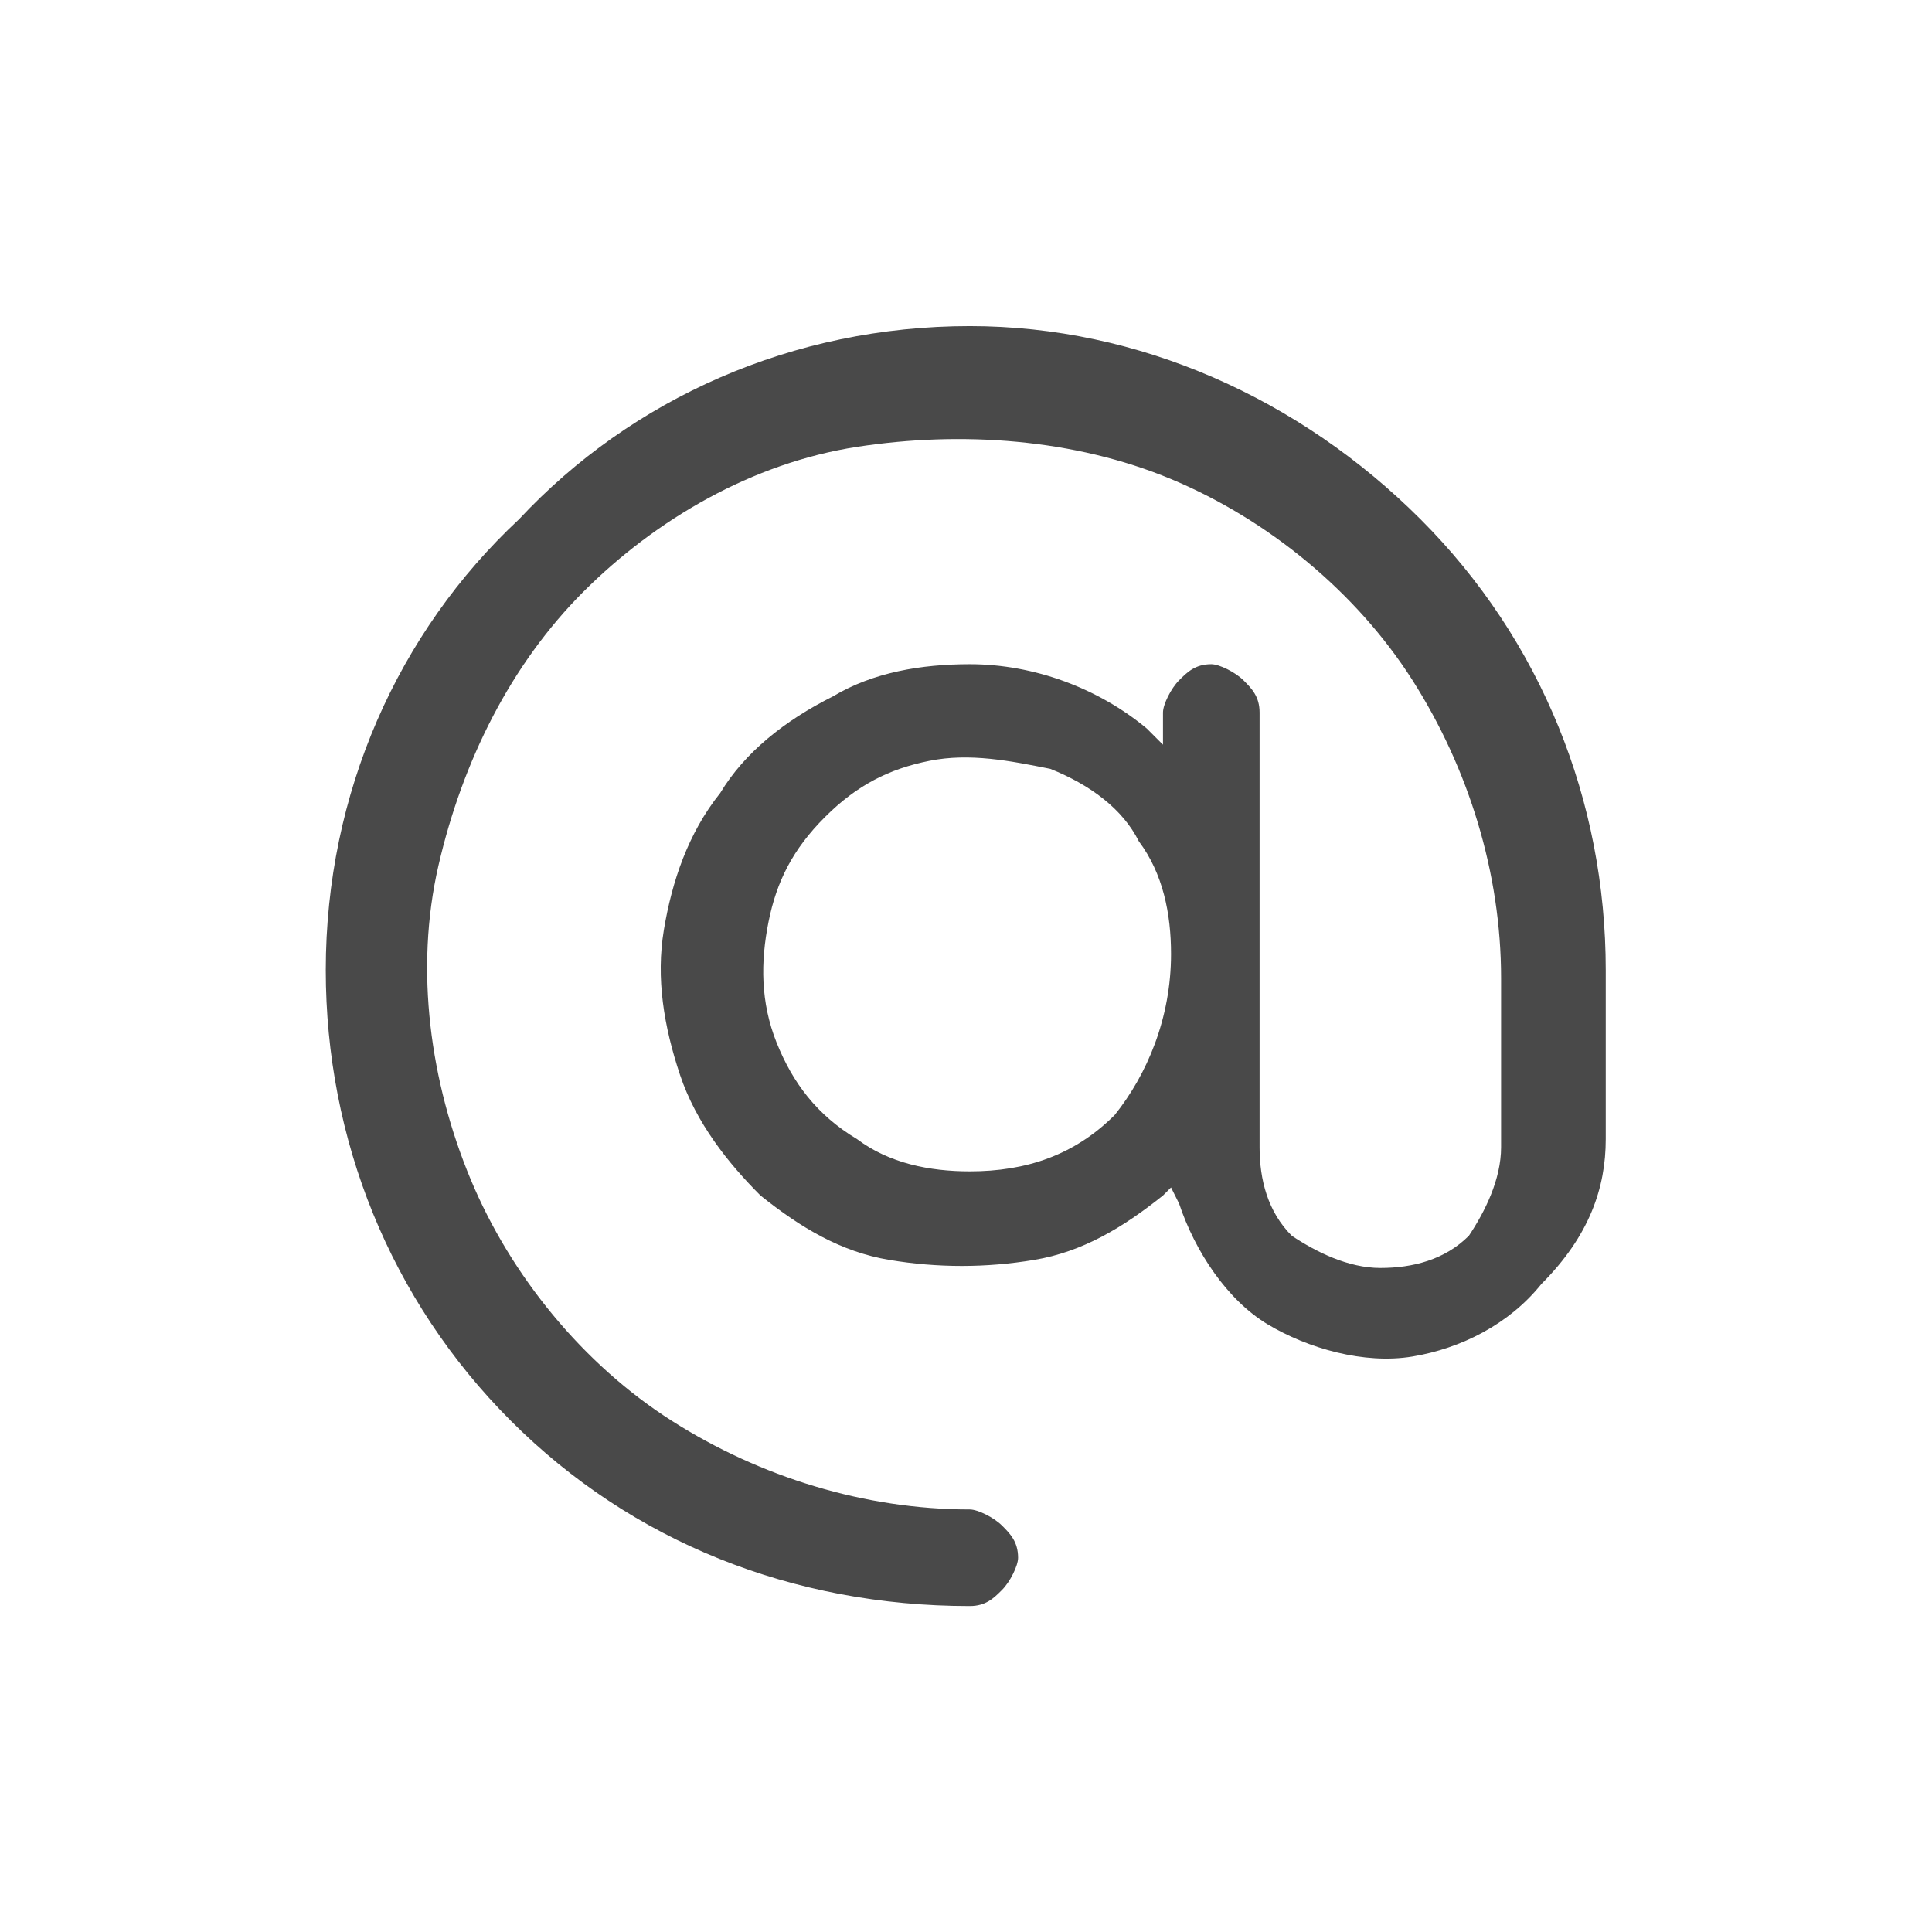
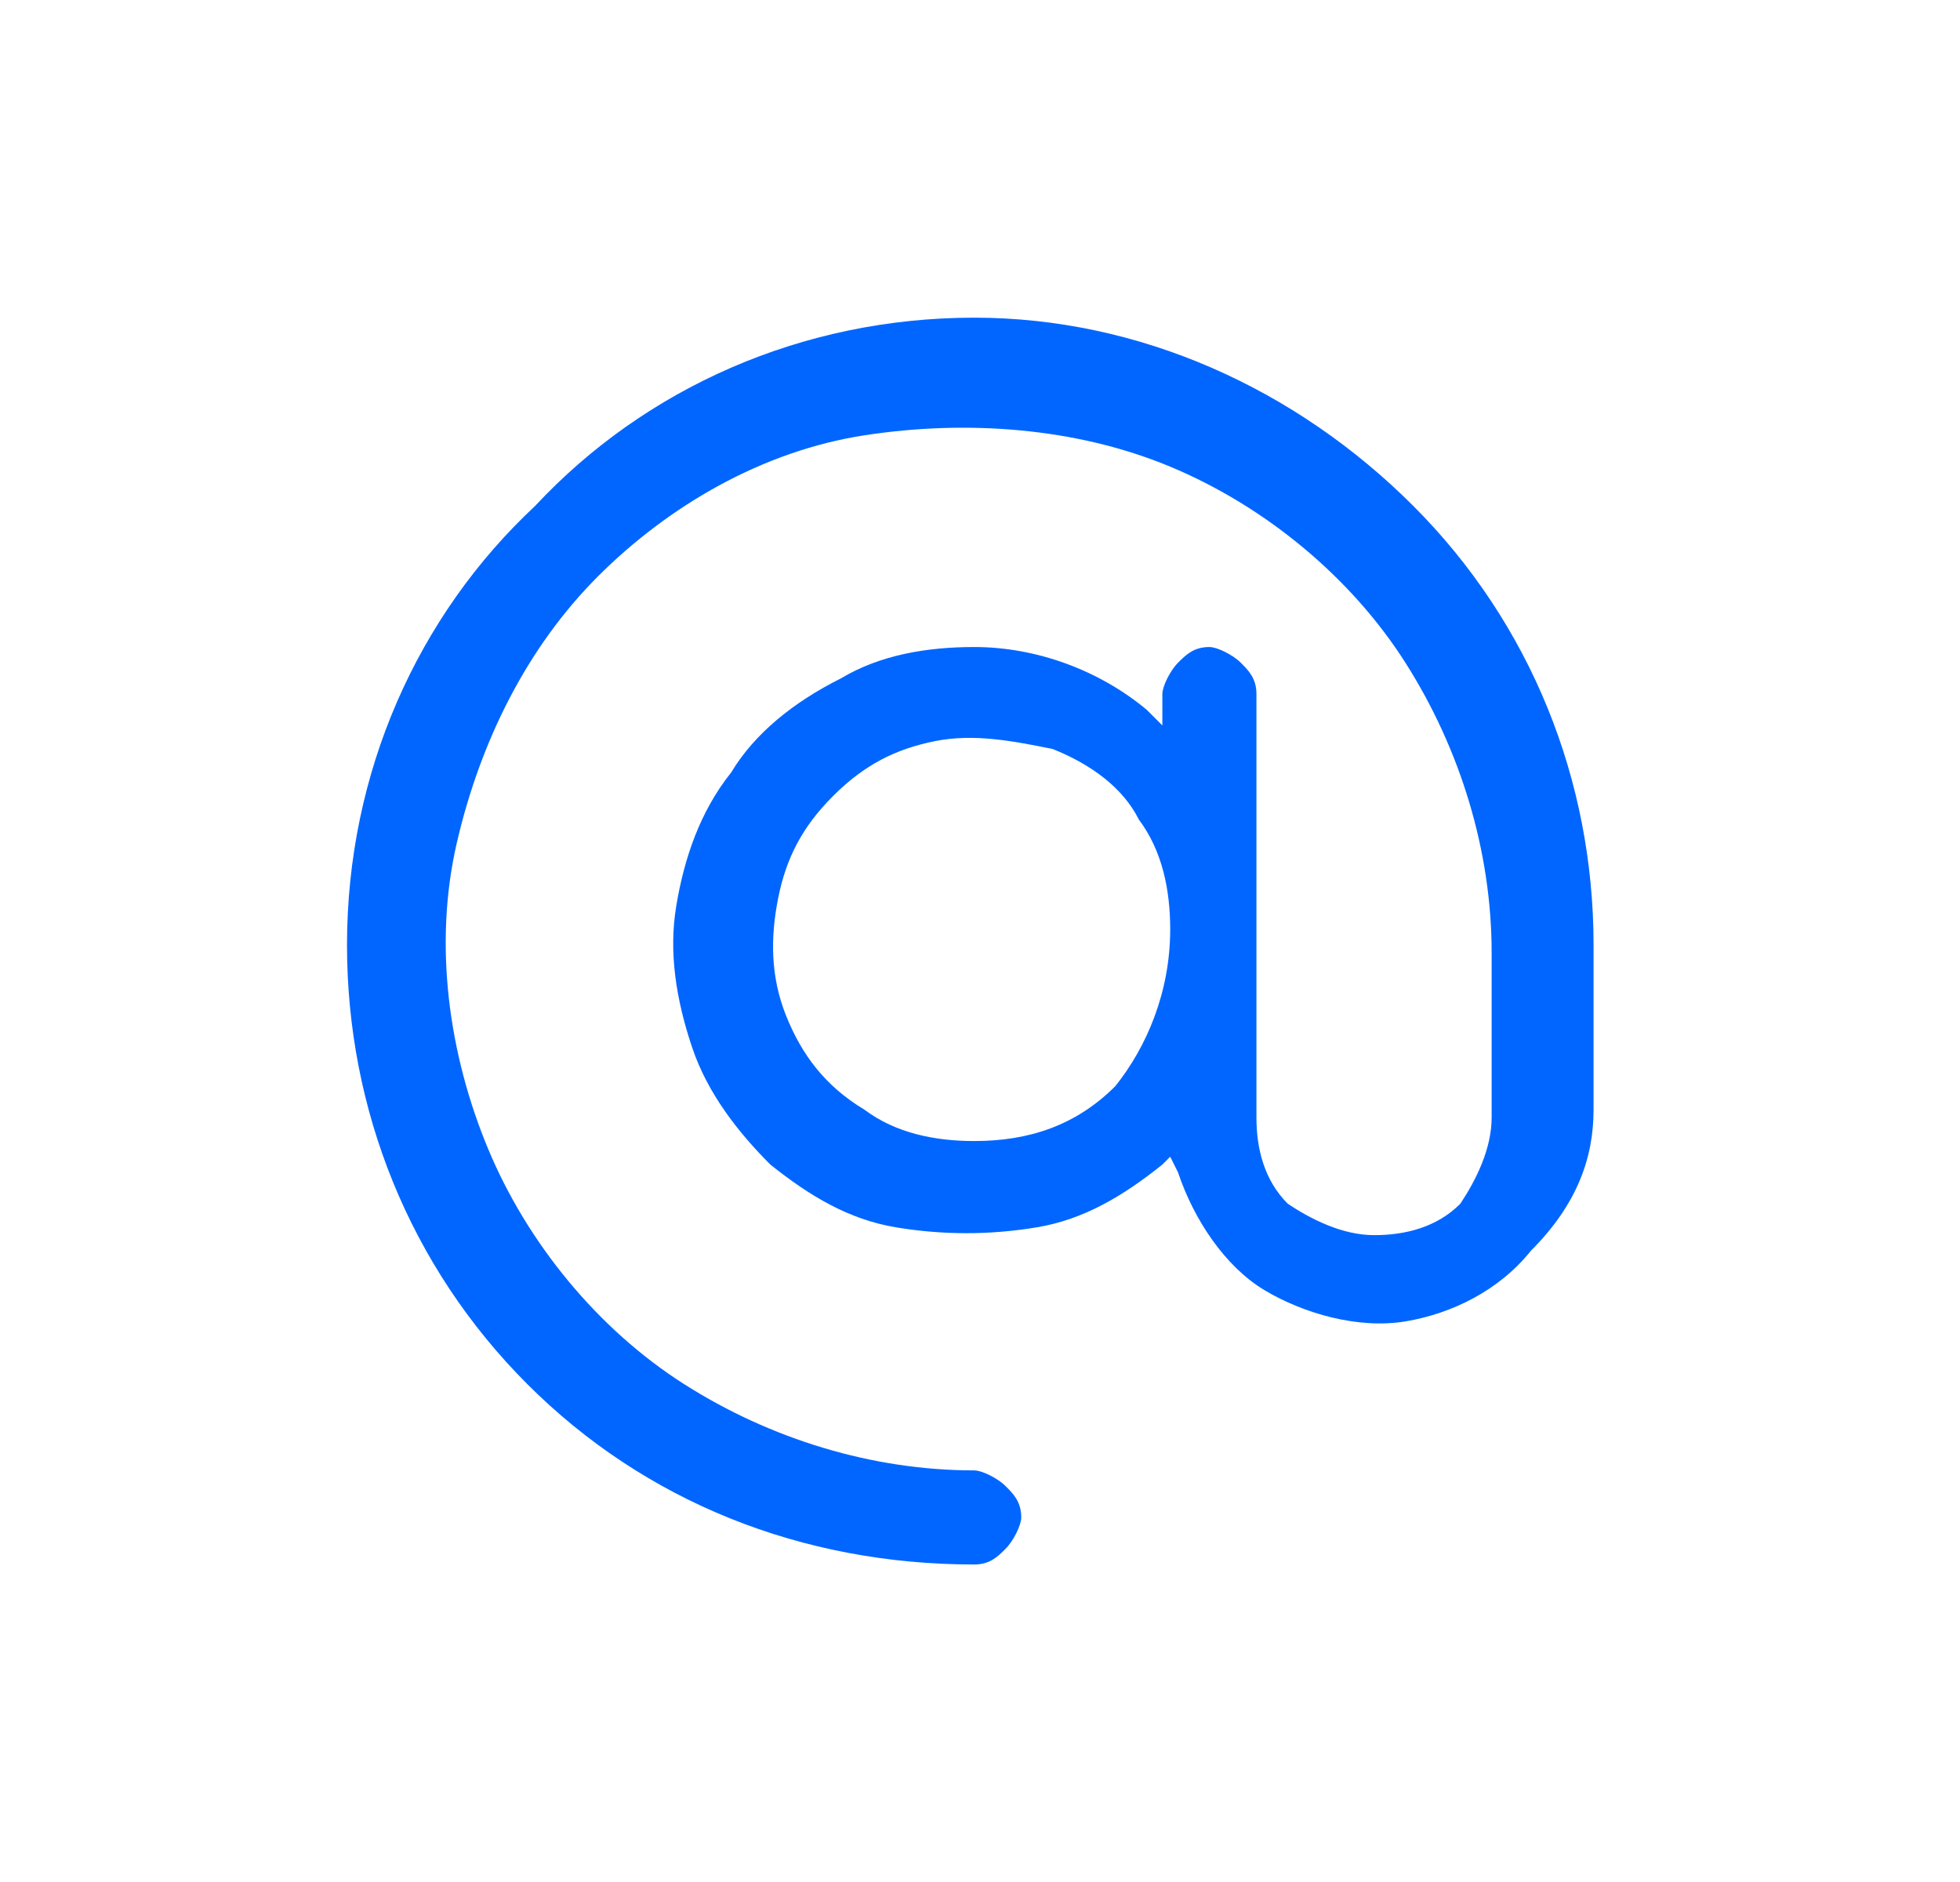
- <svg xmlns="http://www.w3.org/2000/svg" width="24" height="24" viewBox="0 0 24 24" fill="none">
-   <path d="M19.947 14.151V12.051C19.947 9.951 19.147 7.951 17.647 6.451C16.147 4.951 14.147 4.051 12.047 4.051C9.847 4.051 7.847 4.951 6.447 6.451C4.947 7.851 4.047 9.851 4.047 12.051C4.047 14.151 4.847 16.151 6.347 17.651C7.847 19.151 9.847 19.951 12.047 19.951C12.247 19.951 12.347 19.851 12.447 19.751C12.547 19.651 12.647 19.451 12.647 19.351C12.647 19.151 12.547 19.051 12.447 18.951C12.347 18.851 12.147 18.751 12.047 18.751C10.747 18.751 9.447 18.351 8.347 17.651C7.247 16.951 6.347 15.851 5.847 14.651C5.347 13.451 5.147 12.051 5.447 10.751C5.747 9.451 6.347 8.251 7.247 7.351C8.147 6.451 9.347 5.751 10.647 5.551C11.947 5.351 13.347 5.451 14.547 5.951C15.747 6.451 16.847 7.351 17.547 8.451C18.247 9.551 18.647 10.851 18.647 12.151V14.251C18.647 14.651 18.447 15.051 18.247 15.351C17.947 15.651 17.547 15.751 17.147 15.751C16.747 15.751 16.347 15.551 16.047 15.351C15.747 15.051 15.647 14.651 15.647 14.251V8.851C15.647 8.651 15.547 8.551 15.447 8.451C15.347 8.351 15.147 8.251 15.047 8.251C14.847 8.251 14.747 8.351 14.647 8.451C14.547 8.551 14.447 8.751 14.447 8.851V9.251L14.247 9.051C13.647 8.551 12.847 8.251 12.047 8.251C11.447 8.251 10.847 8.351 10.347 8.651C9.747 8.951 9.247 9.351 8.947 9.851C8.547 10.351 8.347 10.951 8.247 11.551C8.147 12.151 8.247 12.751 8.447 13.351C8.647 13.951 9.047 14.451 9.447 14.851C9.947 15.251 10.447 15.551 11.047 15.651C11.647 15.751 12.247 15.751 12.847 15.651C13.447 15.551 13.947 15.251 14.447 14.851L14.547 14.751L14.647 14.951C14.847 15.551 15.247 16.151 15.747 16.451C16.247 16.751 16.947 16.951 17.547 16.851C18.147 16.751 18.747 16.451 19.147 15.951C19.747 15.351 19.947 14.751 19.947 14.151ZM13.847 13.851C13.347 14.351 12.747 14.551 12.047 14.551C11.547 14.551 11.047 14.451 10.647 14.151C10.147 13.851 9.847 13.451 9.647 12.951C9.447 12.451 9.447 11.951 9.547 11.451C9.647 10.951 9.847 10.551 10.247 10.151C10.647 9.751 11.047 9.551 11.547 9.451C12.047 9.351 12.547 9.451 13.047 9.551C13.547 9.751 13.947 10.051 14.147 10.451C14.447 10.851 14.547 11.351 14.547 11.851C14.547 12.651 14.247 13.351 13.847 13.851Z" fill="#494949" />
+ <svg xmlns="http://www.w3.org/2000/svg" width="25" height="24" viewBox="0 0 25 24" fill="none">
+   <path d="M20.326 14.151V12.051C20.326 9.951 19.526 7.951 18.026 6.451C16.526 4.951 14.526 4.051 12.426 4.051C10.226 4.051 8.226 4.951 6.826 6.451C5.326 7.851 4.426 9.851 4.426 12.051C4.426 14.151 5.226 16.151 6.726 17.651C8.226 19.151 10.226 19.951 12.426 19.951C12.626 19.951 12.726 19.851 12.826 19.751C12.926 19.651 13.026 19.451 13.026 19.351C13.026 19.151 12.926 19.051 12.826 18.951C12.726 18.851 12.526 18.751 12.426 18.751C11.126 18.751 9.826 18.351 8.726 17.651C7.626 16.951 6.726 15.851 6.226 14.651C5.726 13.451 5.526 12.051 5.826 10.751C6.126 9.451 6.726 8.251 7.626 7.351C8.526 6.451 9.726 5.751 11.026 5.551C12.326 5.351 13.726 5.451 14.926 5.951C16.126 6.451 17.226 7.351 17.926 8.451C18.626 9.551 19.026 10.851 19.026 12.151V14.251C19.026 14.651 18.826 15.051 18.626 15.351C18.326 15.651 17.926 15.751 17.526 15.751C17.126 15.751 16.726 15.551 16.426 15.351C16.126 15.051 16.026 14.651 16.026 14.251V8.851C16.026 8.651 15.926 8.551 15.826 8.451C15.726 8.351 15.526 8.251 15.426 8.251C15.226 8.251 15.126 8.351 15.026 8.451C14.926 8.551 14.826 8.751 14.826 8.851V9.251L14.626 9.051C14.026 8.551 13.226 8.251 12.426 8.251C11.826 8.251 11.226 8.351 10.726 8.651C10.126 8.951 9.626 9.351 9.326 9.851C8.926 10.351 8.726 10.951 8.626 11.551C8.526 12.151 8.626 12.751 8.826 13.351C9.026 13.951 9.426 14.451 9.826 14.851C10.326 15.251 10.826 15.551 11.426 15.651C12.026 15.751 12.626 15.751 13.226 15.651C13.826 15.551 14.326 15.251 14.826 14.851L14.926 14.751L15.026 14.951C15.226 15.551 15.626 16.151 16.126 16.451C16.626 16.751 17.326 16.951 17.926 16.851C18.526 16.751 19.126 16.451 19.526 15.951C20.126 15.351 20.326 14.751 20.326 14.151ZM14.226 13.851C13.726 14.351 13.126 14.551 12.426 14.551C11.926 14.551 11.426 14.451 11.026 14.151C10.526 13.851 10.226 13.451 10.026 12.951C9.826 12.451 9.826 11.951 9.926 11.451C10.026 10.951 10.226 10.551 10.626 10.151C11.026 9.751 11.426 9.551 11.926 9.451C12.426 9.351 12.926 9.451 13.426 9.551C13.926 9.751 14.326 10.051 14.526 10.451C14.826 10.851 14.926 11.351 14.926 11.851C14.926 12.651 14.626 13.351 14.226 13.851Z" fill="#0166FF" />
</svg>
